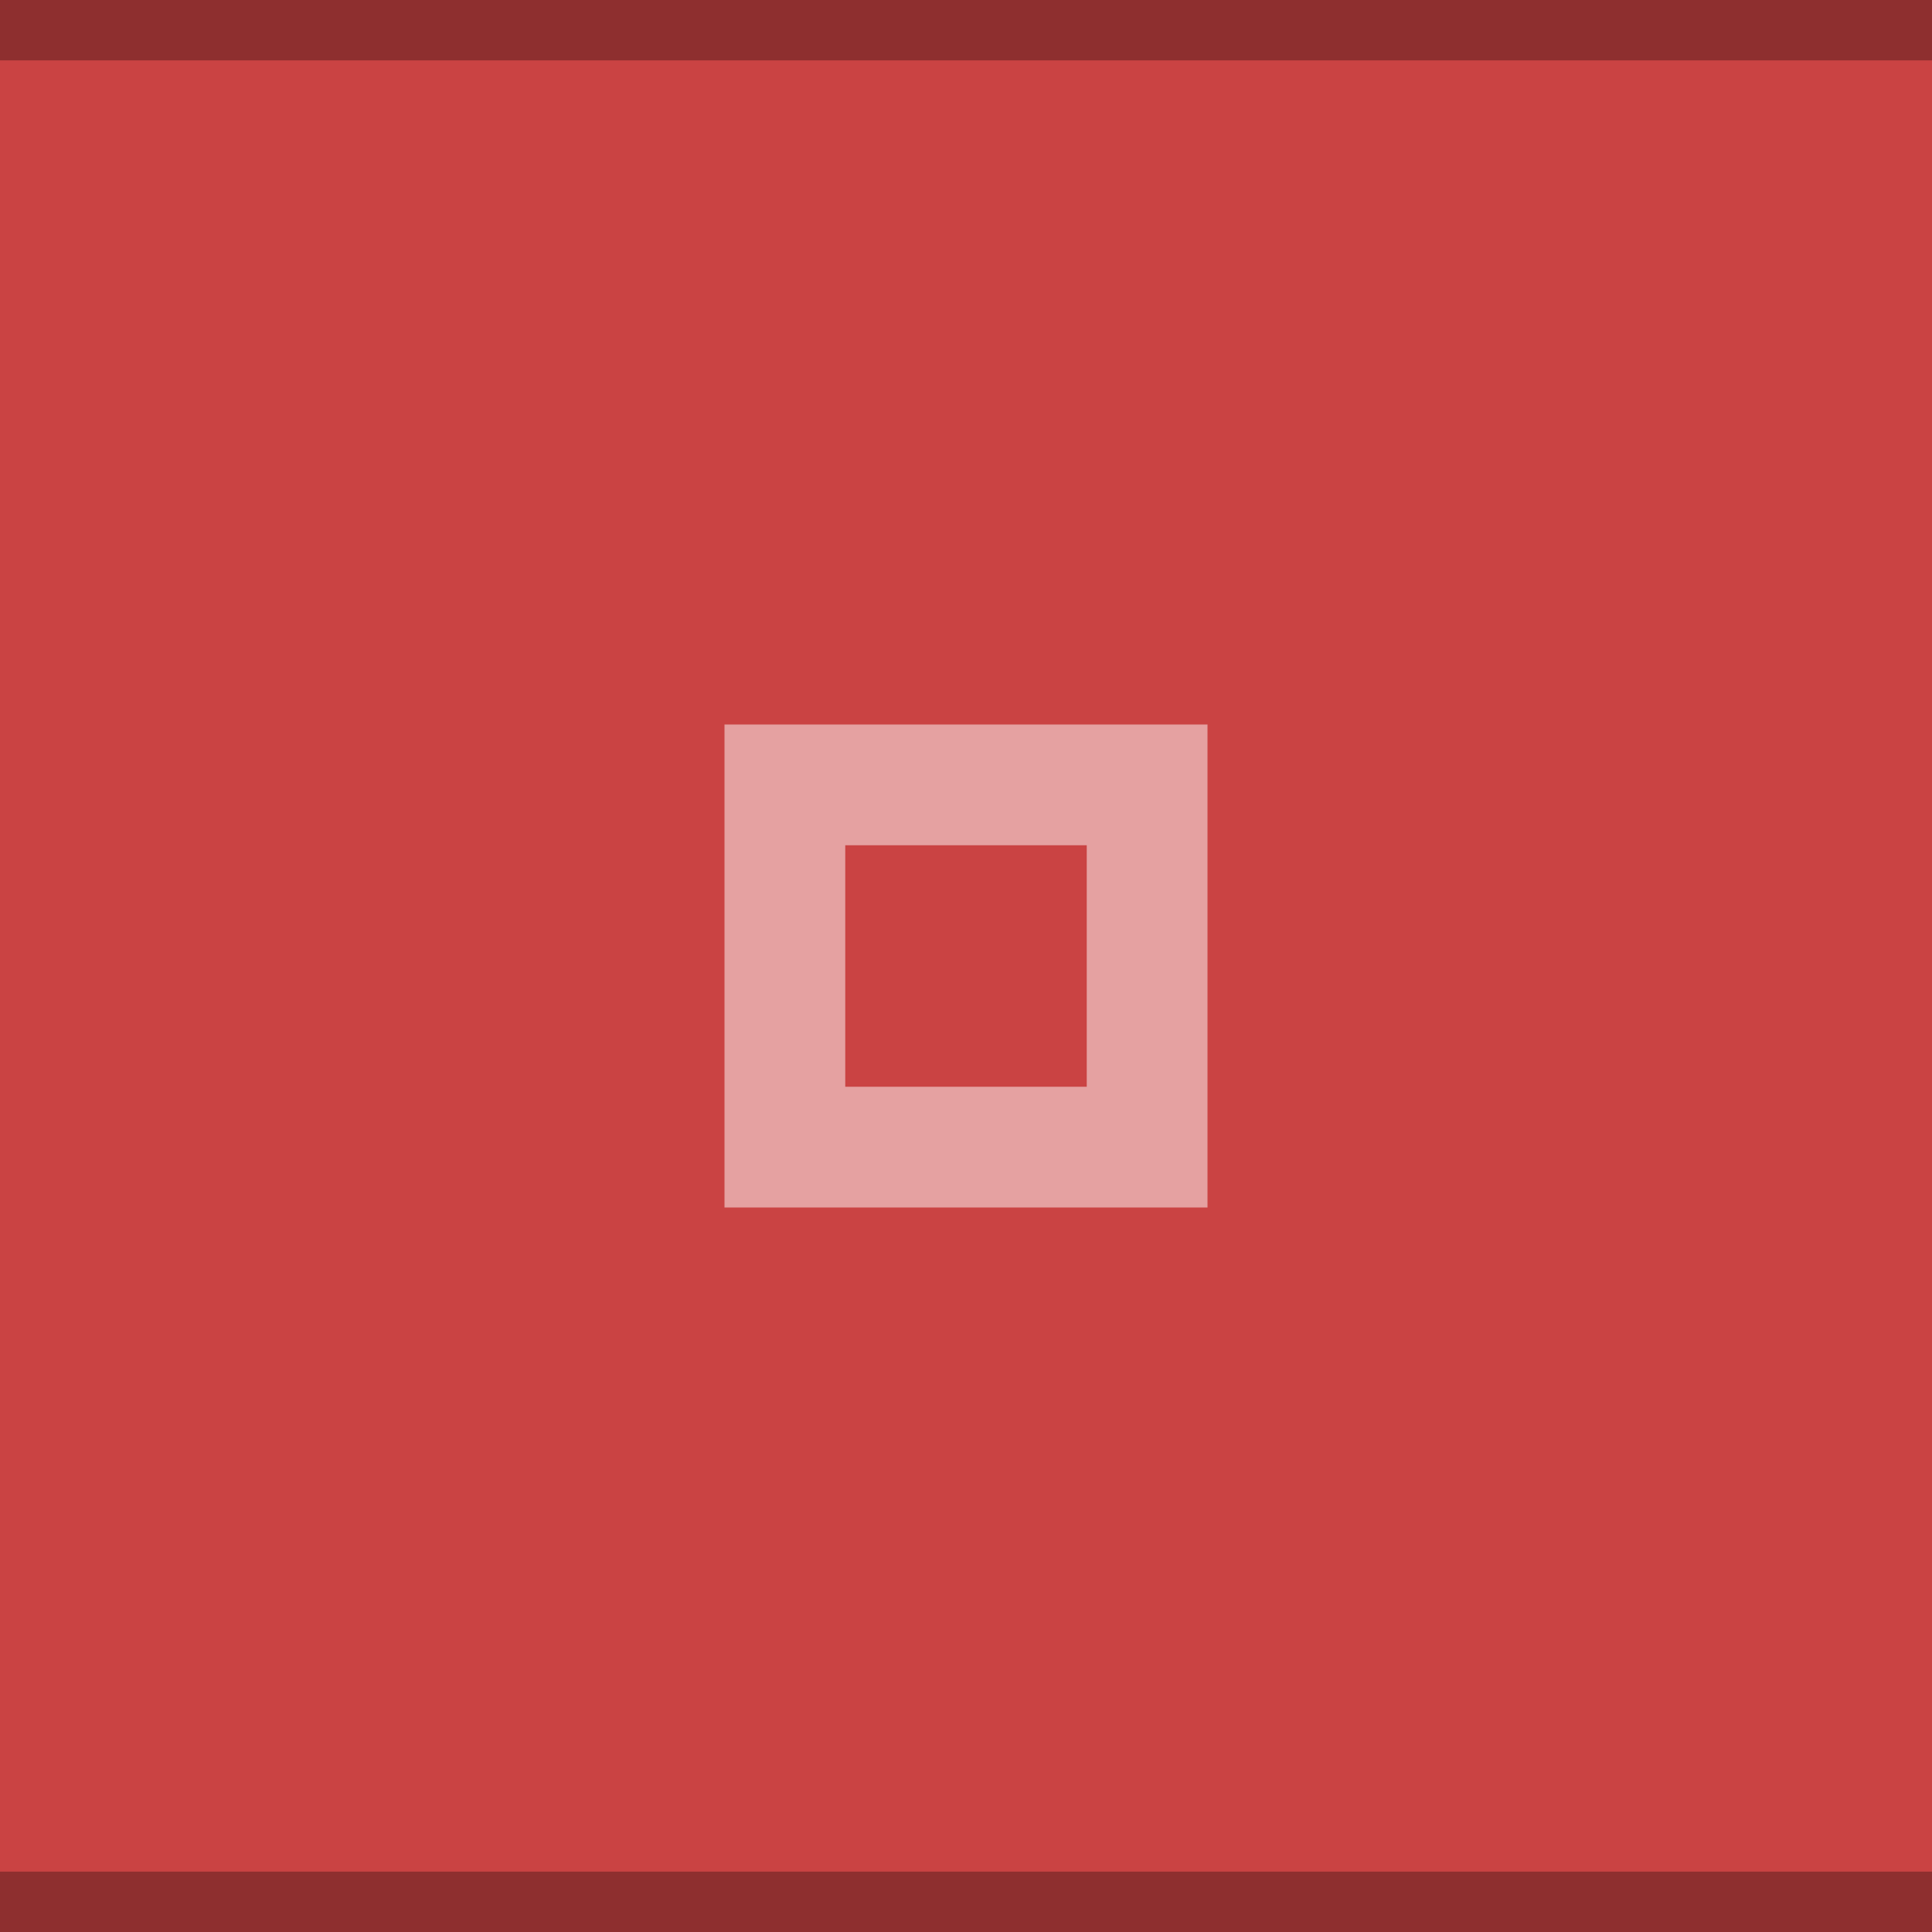
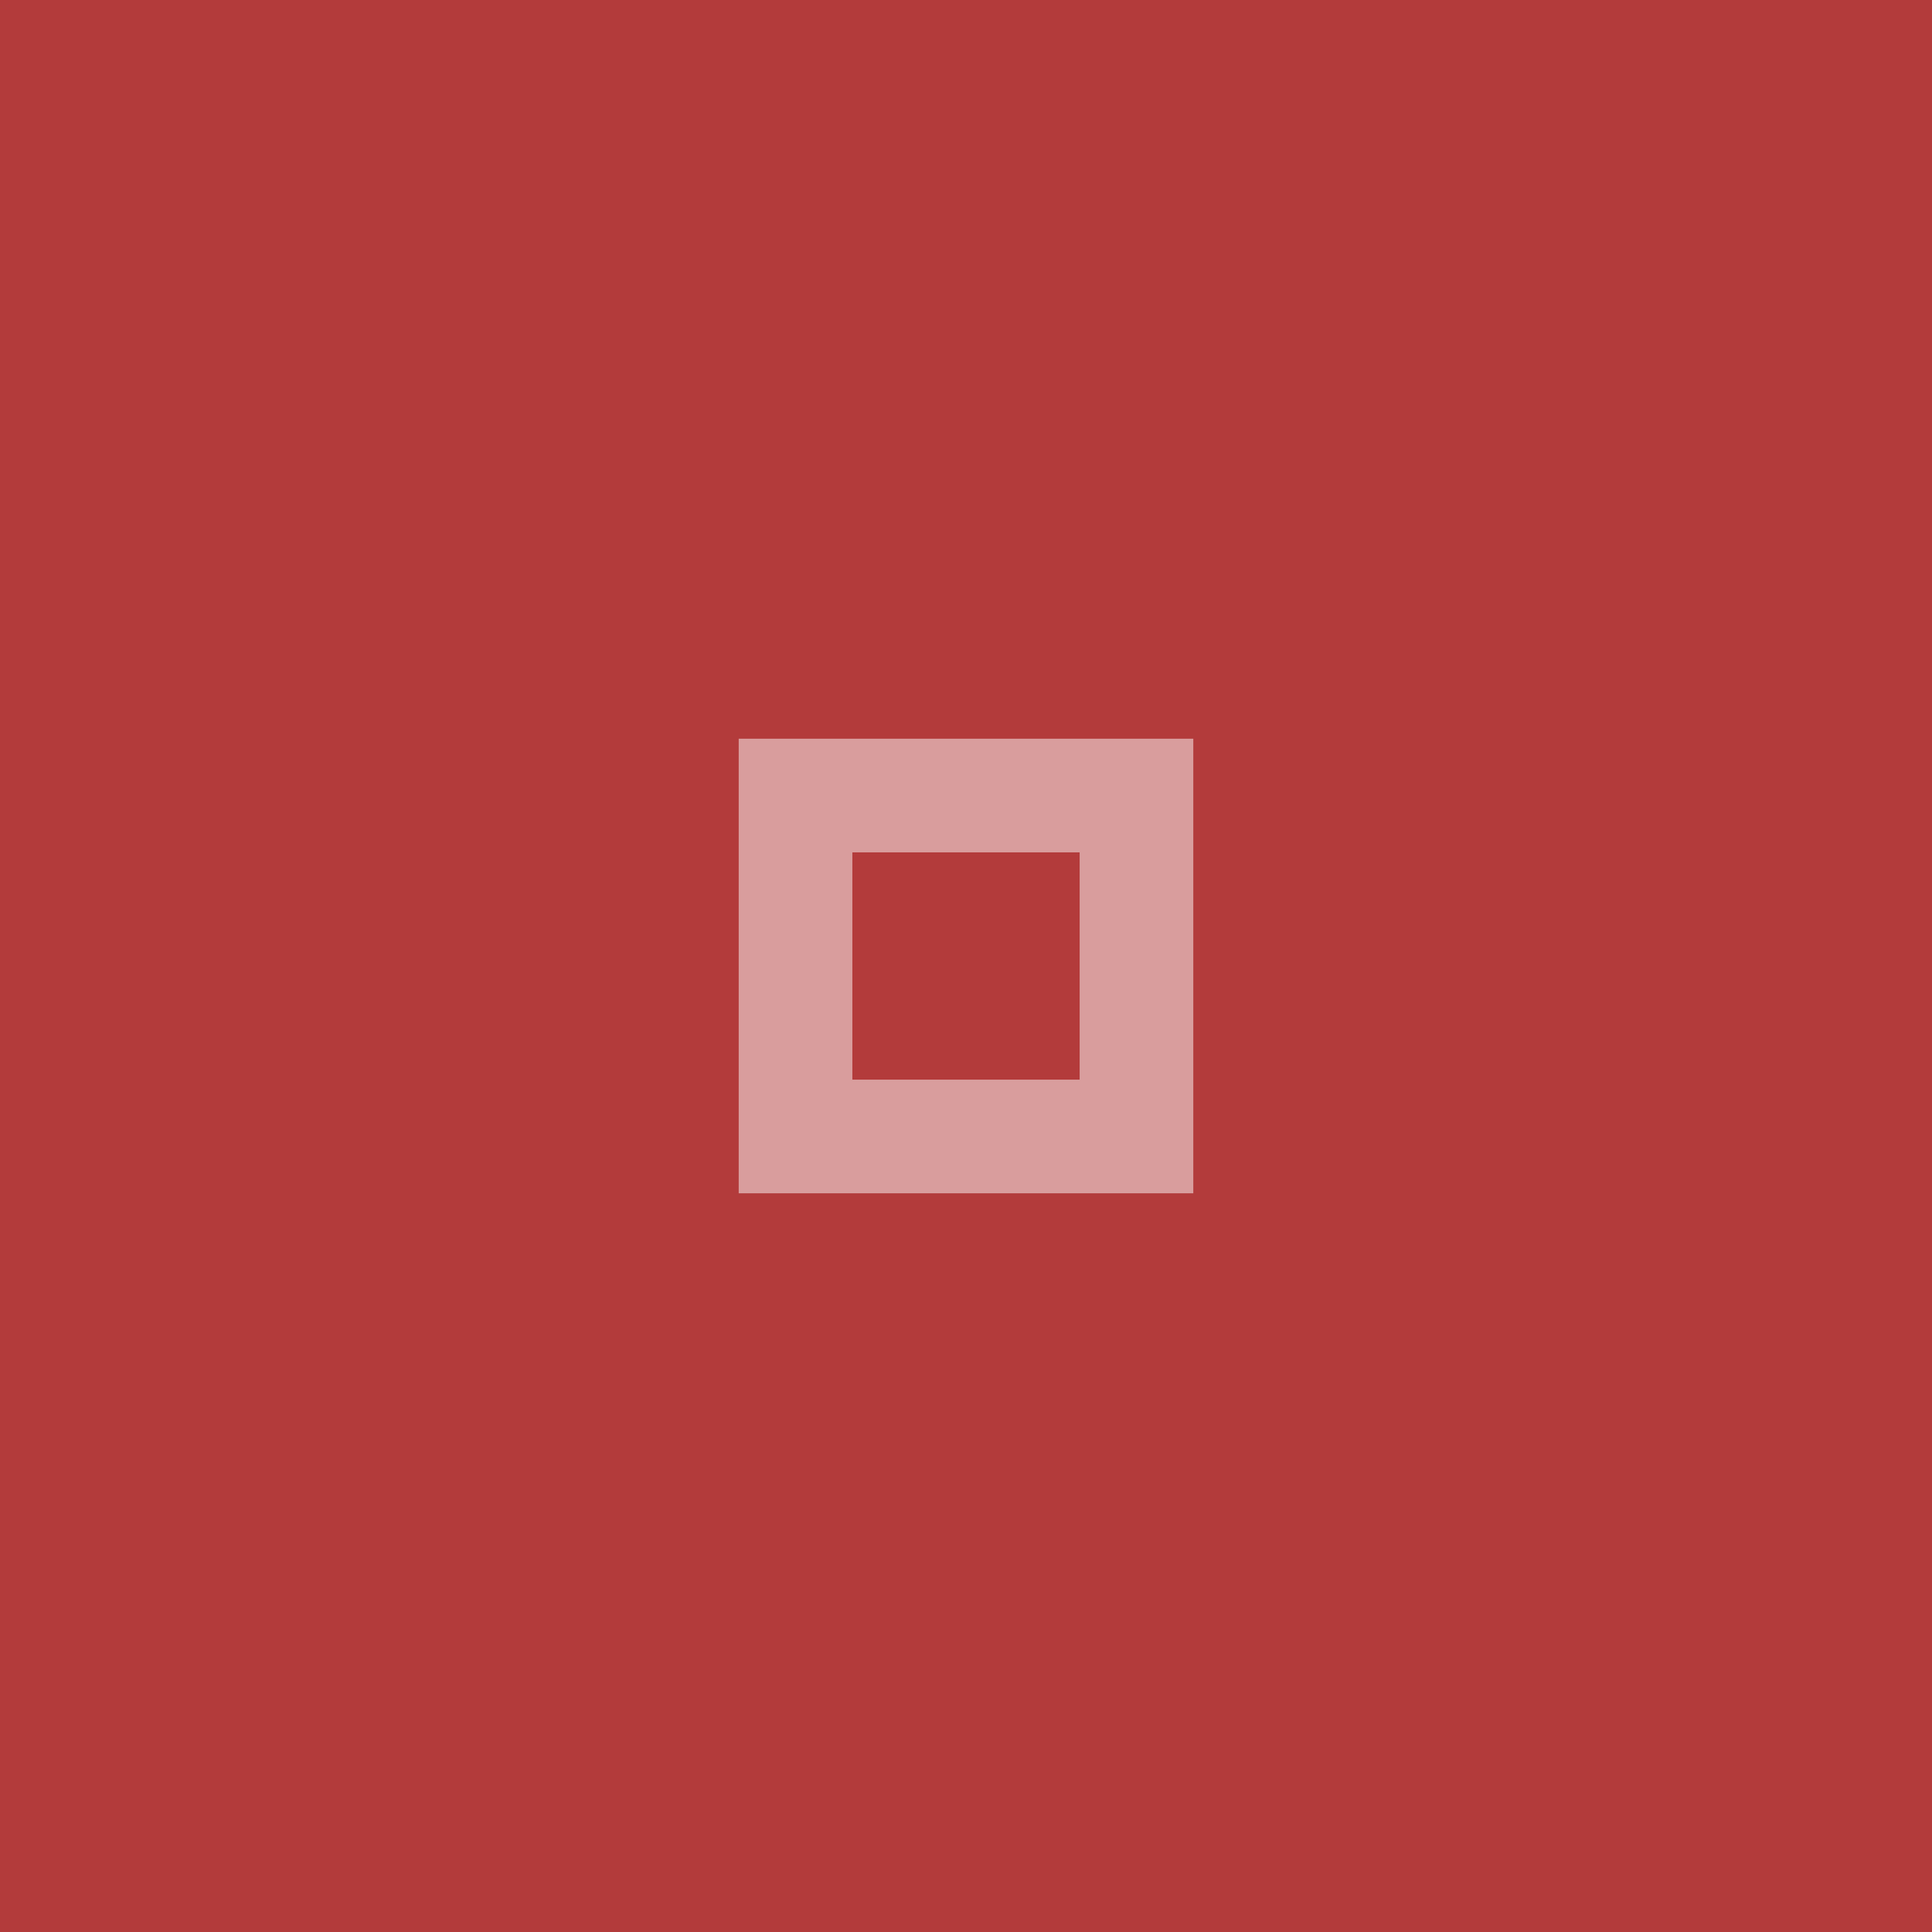
- <svg xmlns="http://www.w3.org/2000/svg" id="svg12" version="1.1" viewBox="0 0 32 32" height="32" width="32">
+ <svg xmlns="http://www.w3.org/2000/svg" id="svg12" version="1.1" viewBox="0 0 34 34" height="34" width="34">
  <defs id="defs16" />
-   <rect style="fill:#ca4343;fill-opacity:1" id="rect2" fill="#E0E0E0" height="32" width="32" />
-   <path id="path8" d="m 12,12 v 8 h 8 v -8 z m 2,2 h 4 v 4 h -4 z" style="fill:#ffffff;fill-opacity:1;opacity:0.5" />
-   <rect width="32" height="1" fill="#FFFFFF" fill-opacity="0.4" id="rect166" style="opacity:0.3;fill:#000000;fill-opacity:1" x="0" y="0" />
-   <rect width="32" height="1" fill="#FFFFFF" fill-opacity="0.4" id="rect166-3" style="opacity:0.3;fill:#000000;fill-opacity:1" x="0" y="31" />
+   <rect style="fill:#b33b3b;fill-opacity:1;stroke-width:1.125" id="rect2" fill="#E0E0E0" height="36" width="36" x="-1" y="-1" />
+   <path id="path8-3" d="m 13,13 v 8 h 8 v -8 z m 2,2 h 4 v 4 h -4 z" style="opacity:0.5;fill:#ffffff" />
</svg>
